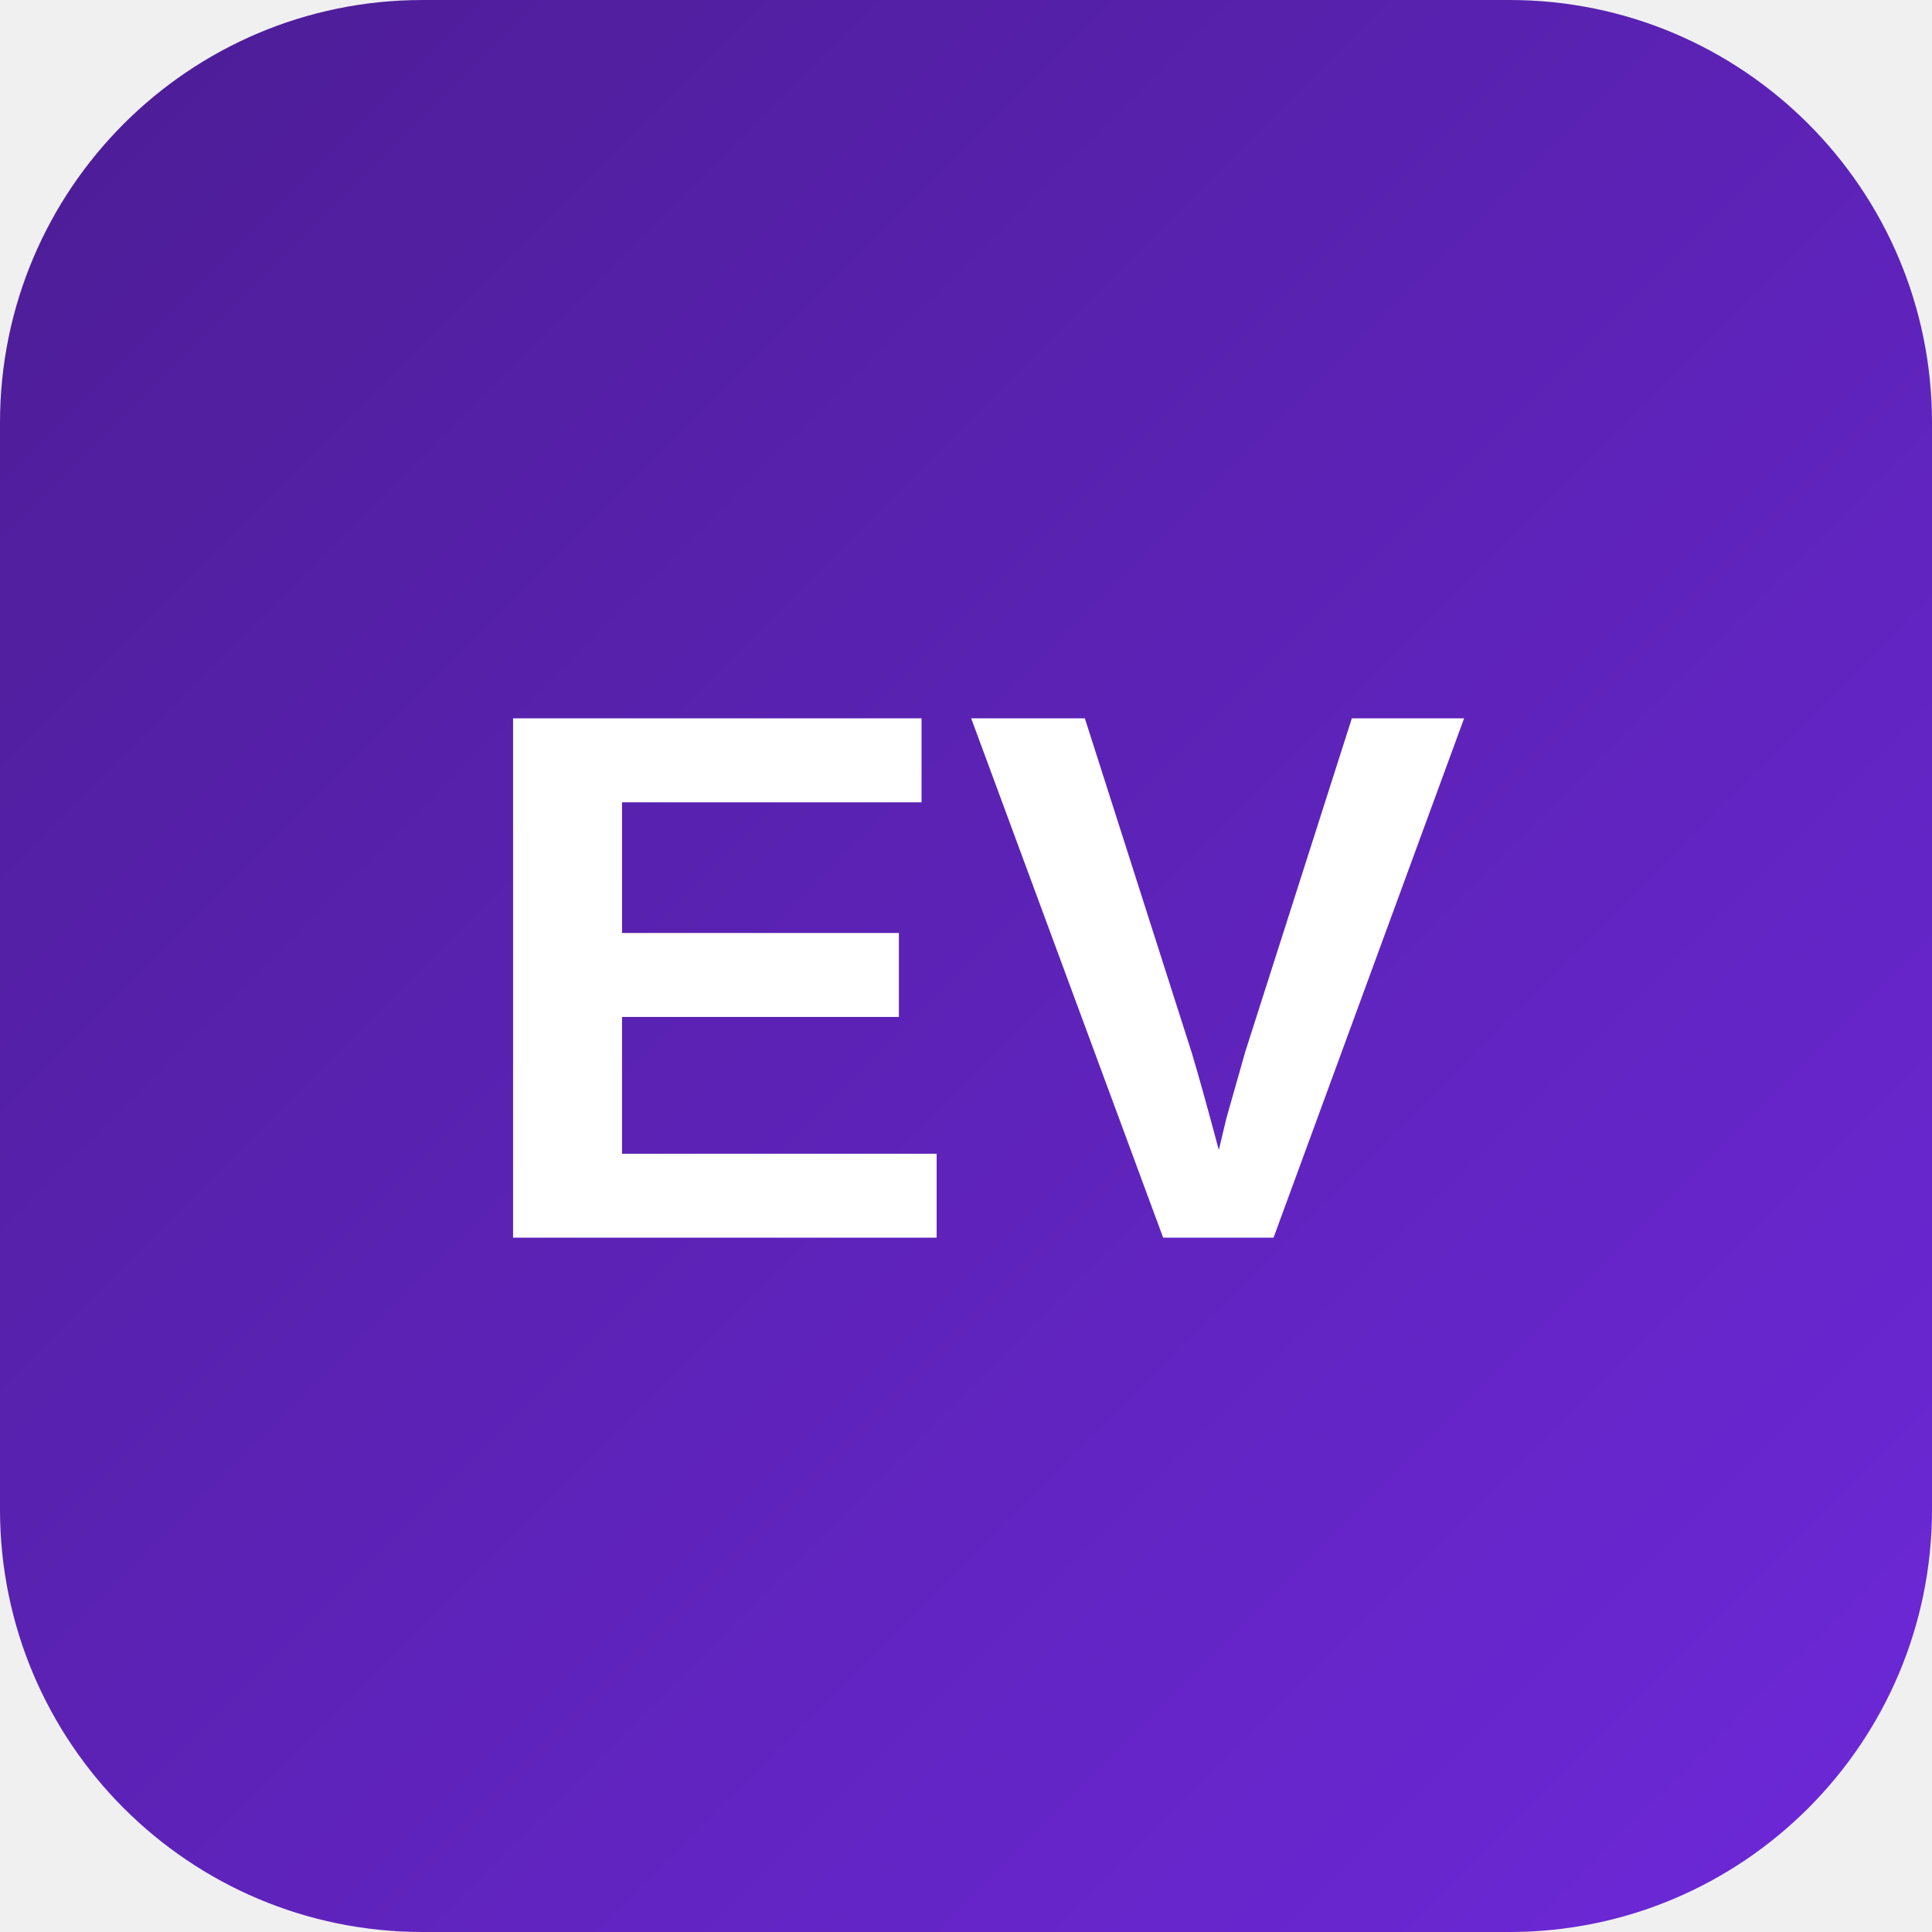
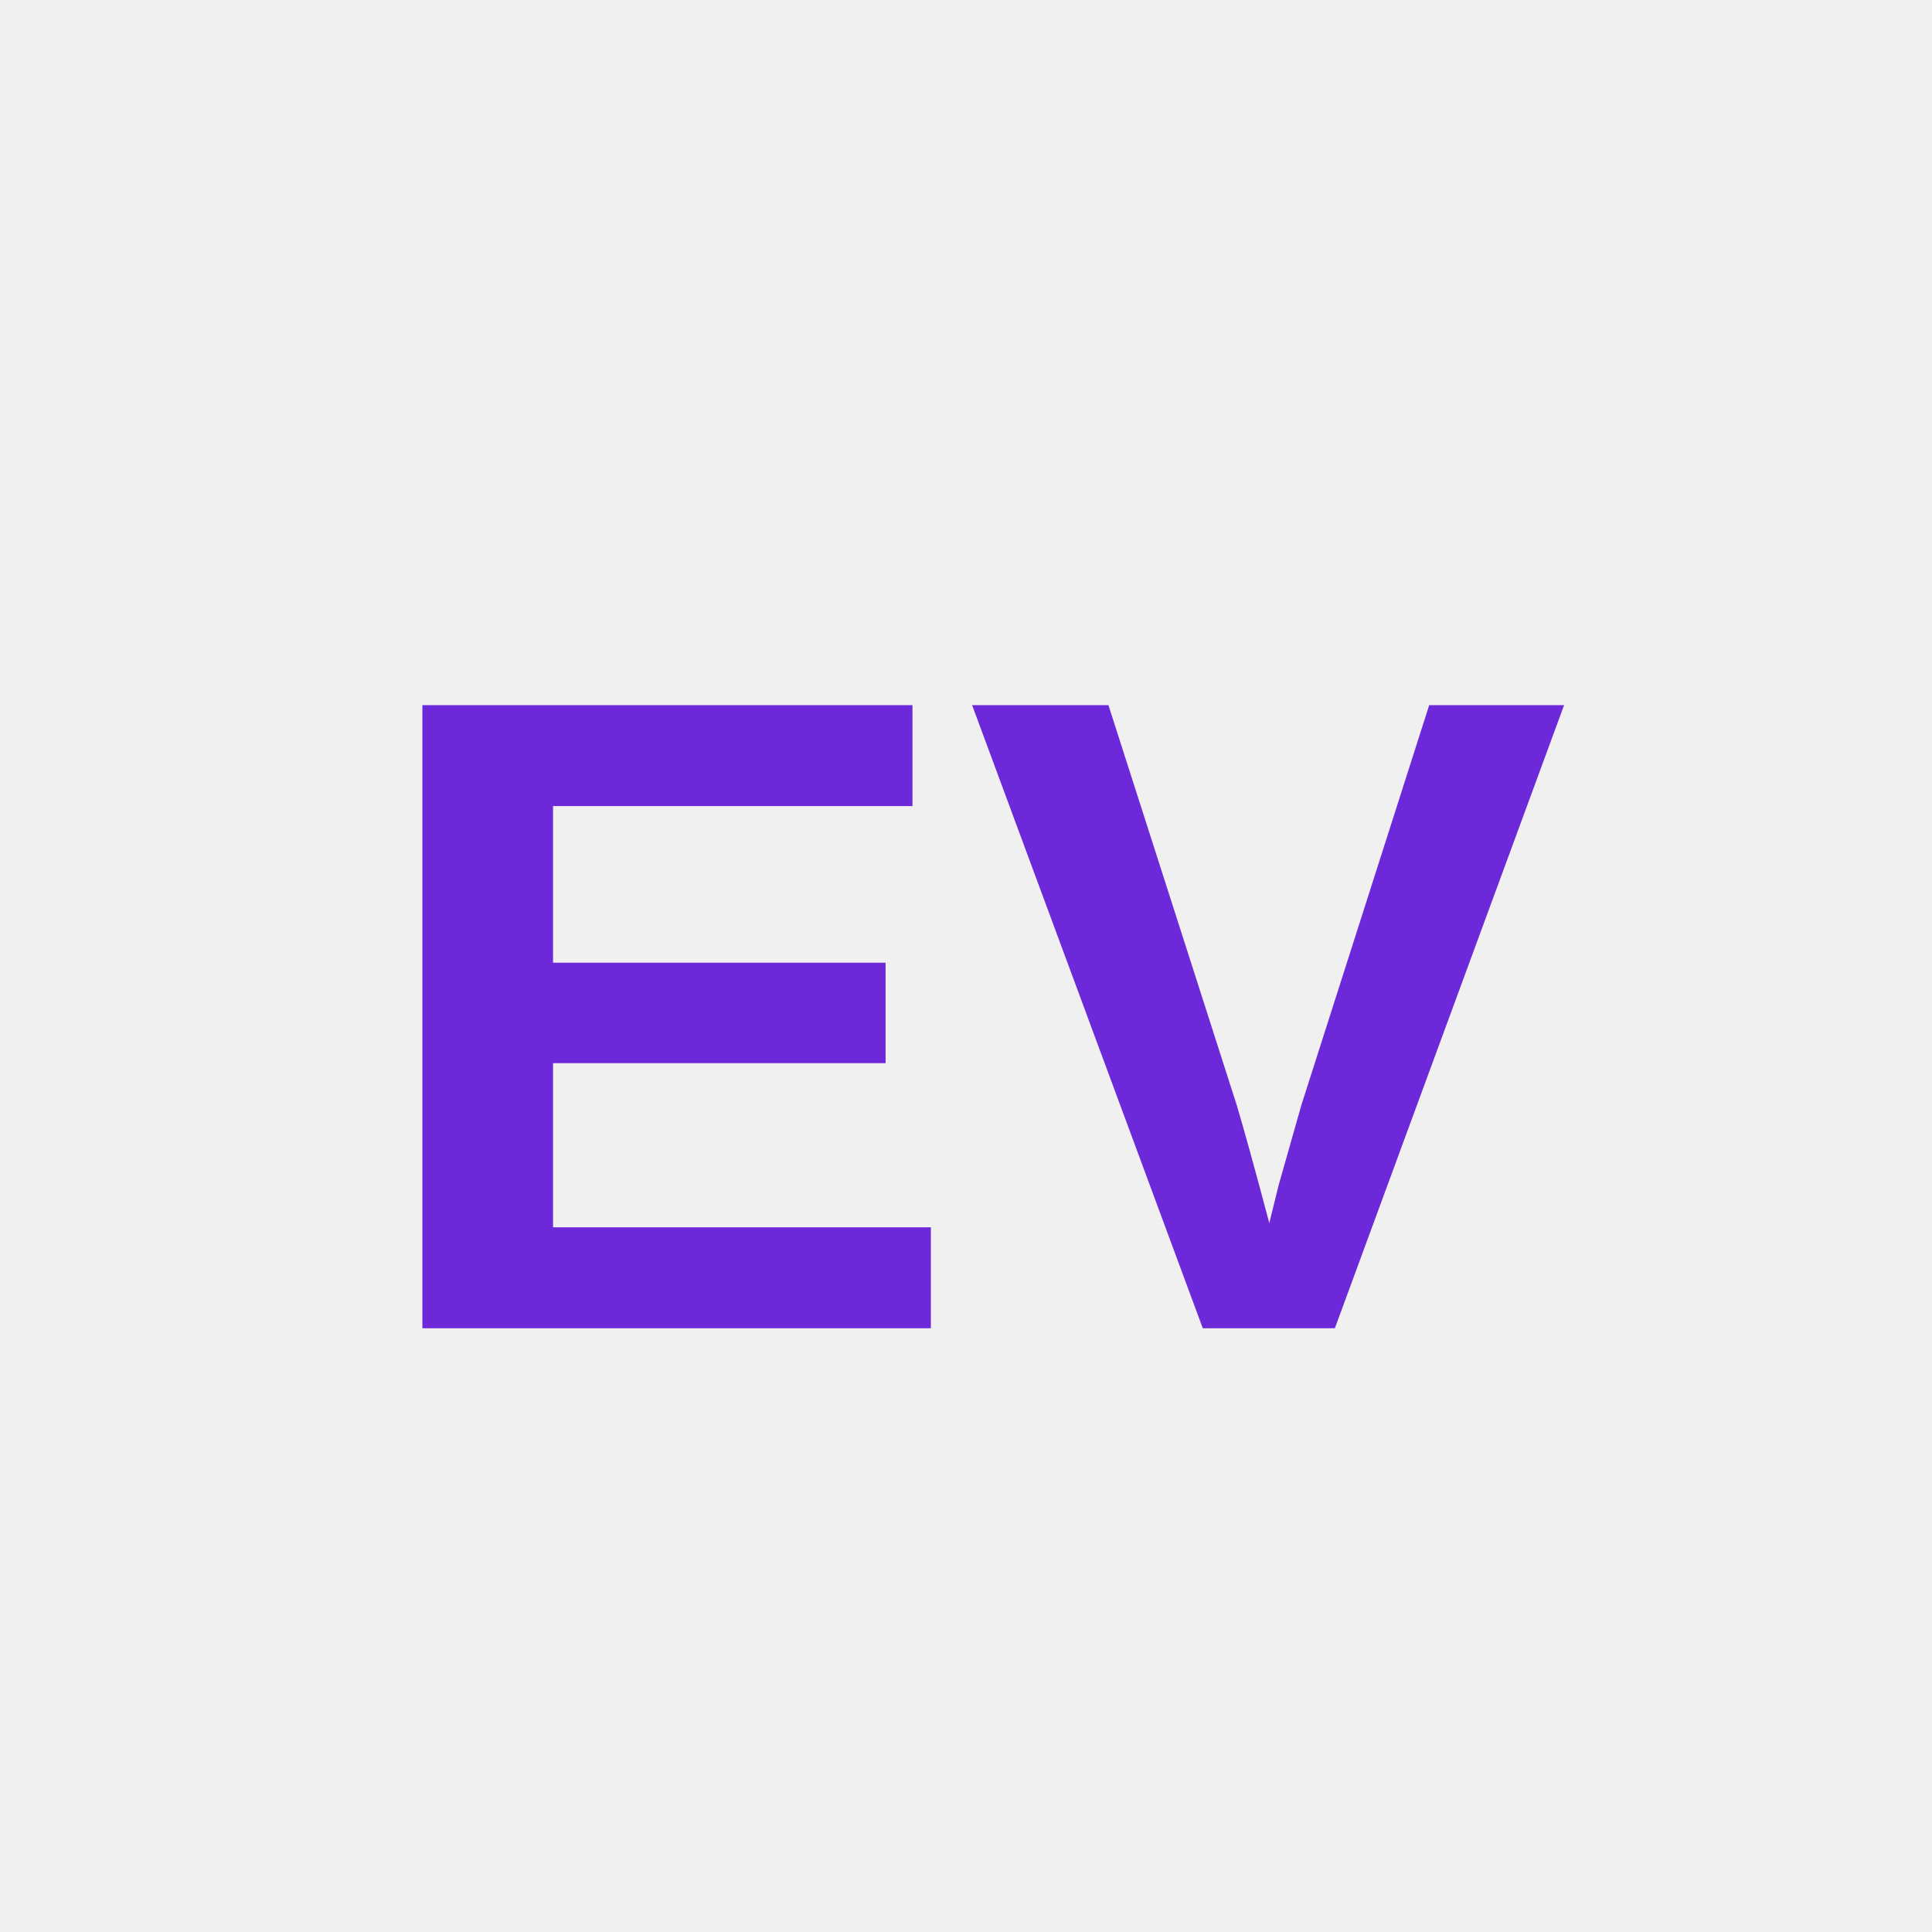
<svg xmlns="http://www.w3.org/2000/svg" viewBox="0 0 64 64" width="64" height="64">
-   <defs>
-     <linearGradient id="g" x1="0" y1="0" x2="64" y2="64" gradientUnits="userSpaceOnUse">
-       <stop offset="0" stop-color="#4c1d95" />
-       <stop offset="1" stop-color="#6d28d9" />
-     </linearGradient>
-   </defs>
-   <rect width="64" height="64" rx="14" fill="url(#g)" />
-   <text x="32" y="41" font-family="Arial, Helvetica, sans-serif" font-size="25" font-weight="700" fill="#ffffff" text-anchor="middle">EV</text>
+   <text x="32" y="44" font-family="Arial, Helvetica, sans-serif" font-size="30" font-weight="700" fill="#6d28d9" text-anchor="middle">EV</text>
</svg>
